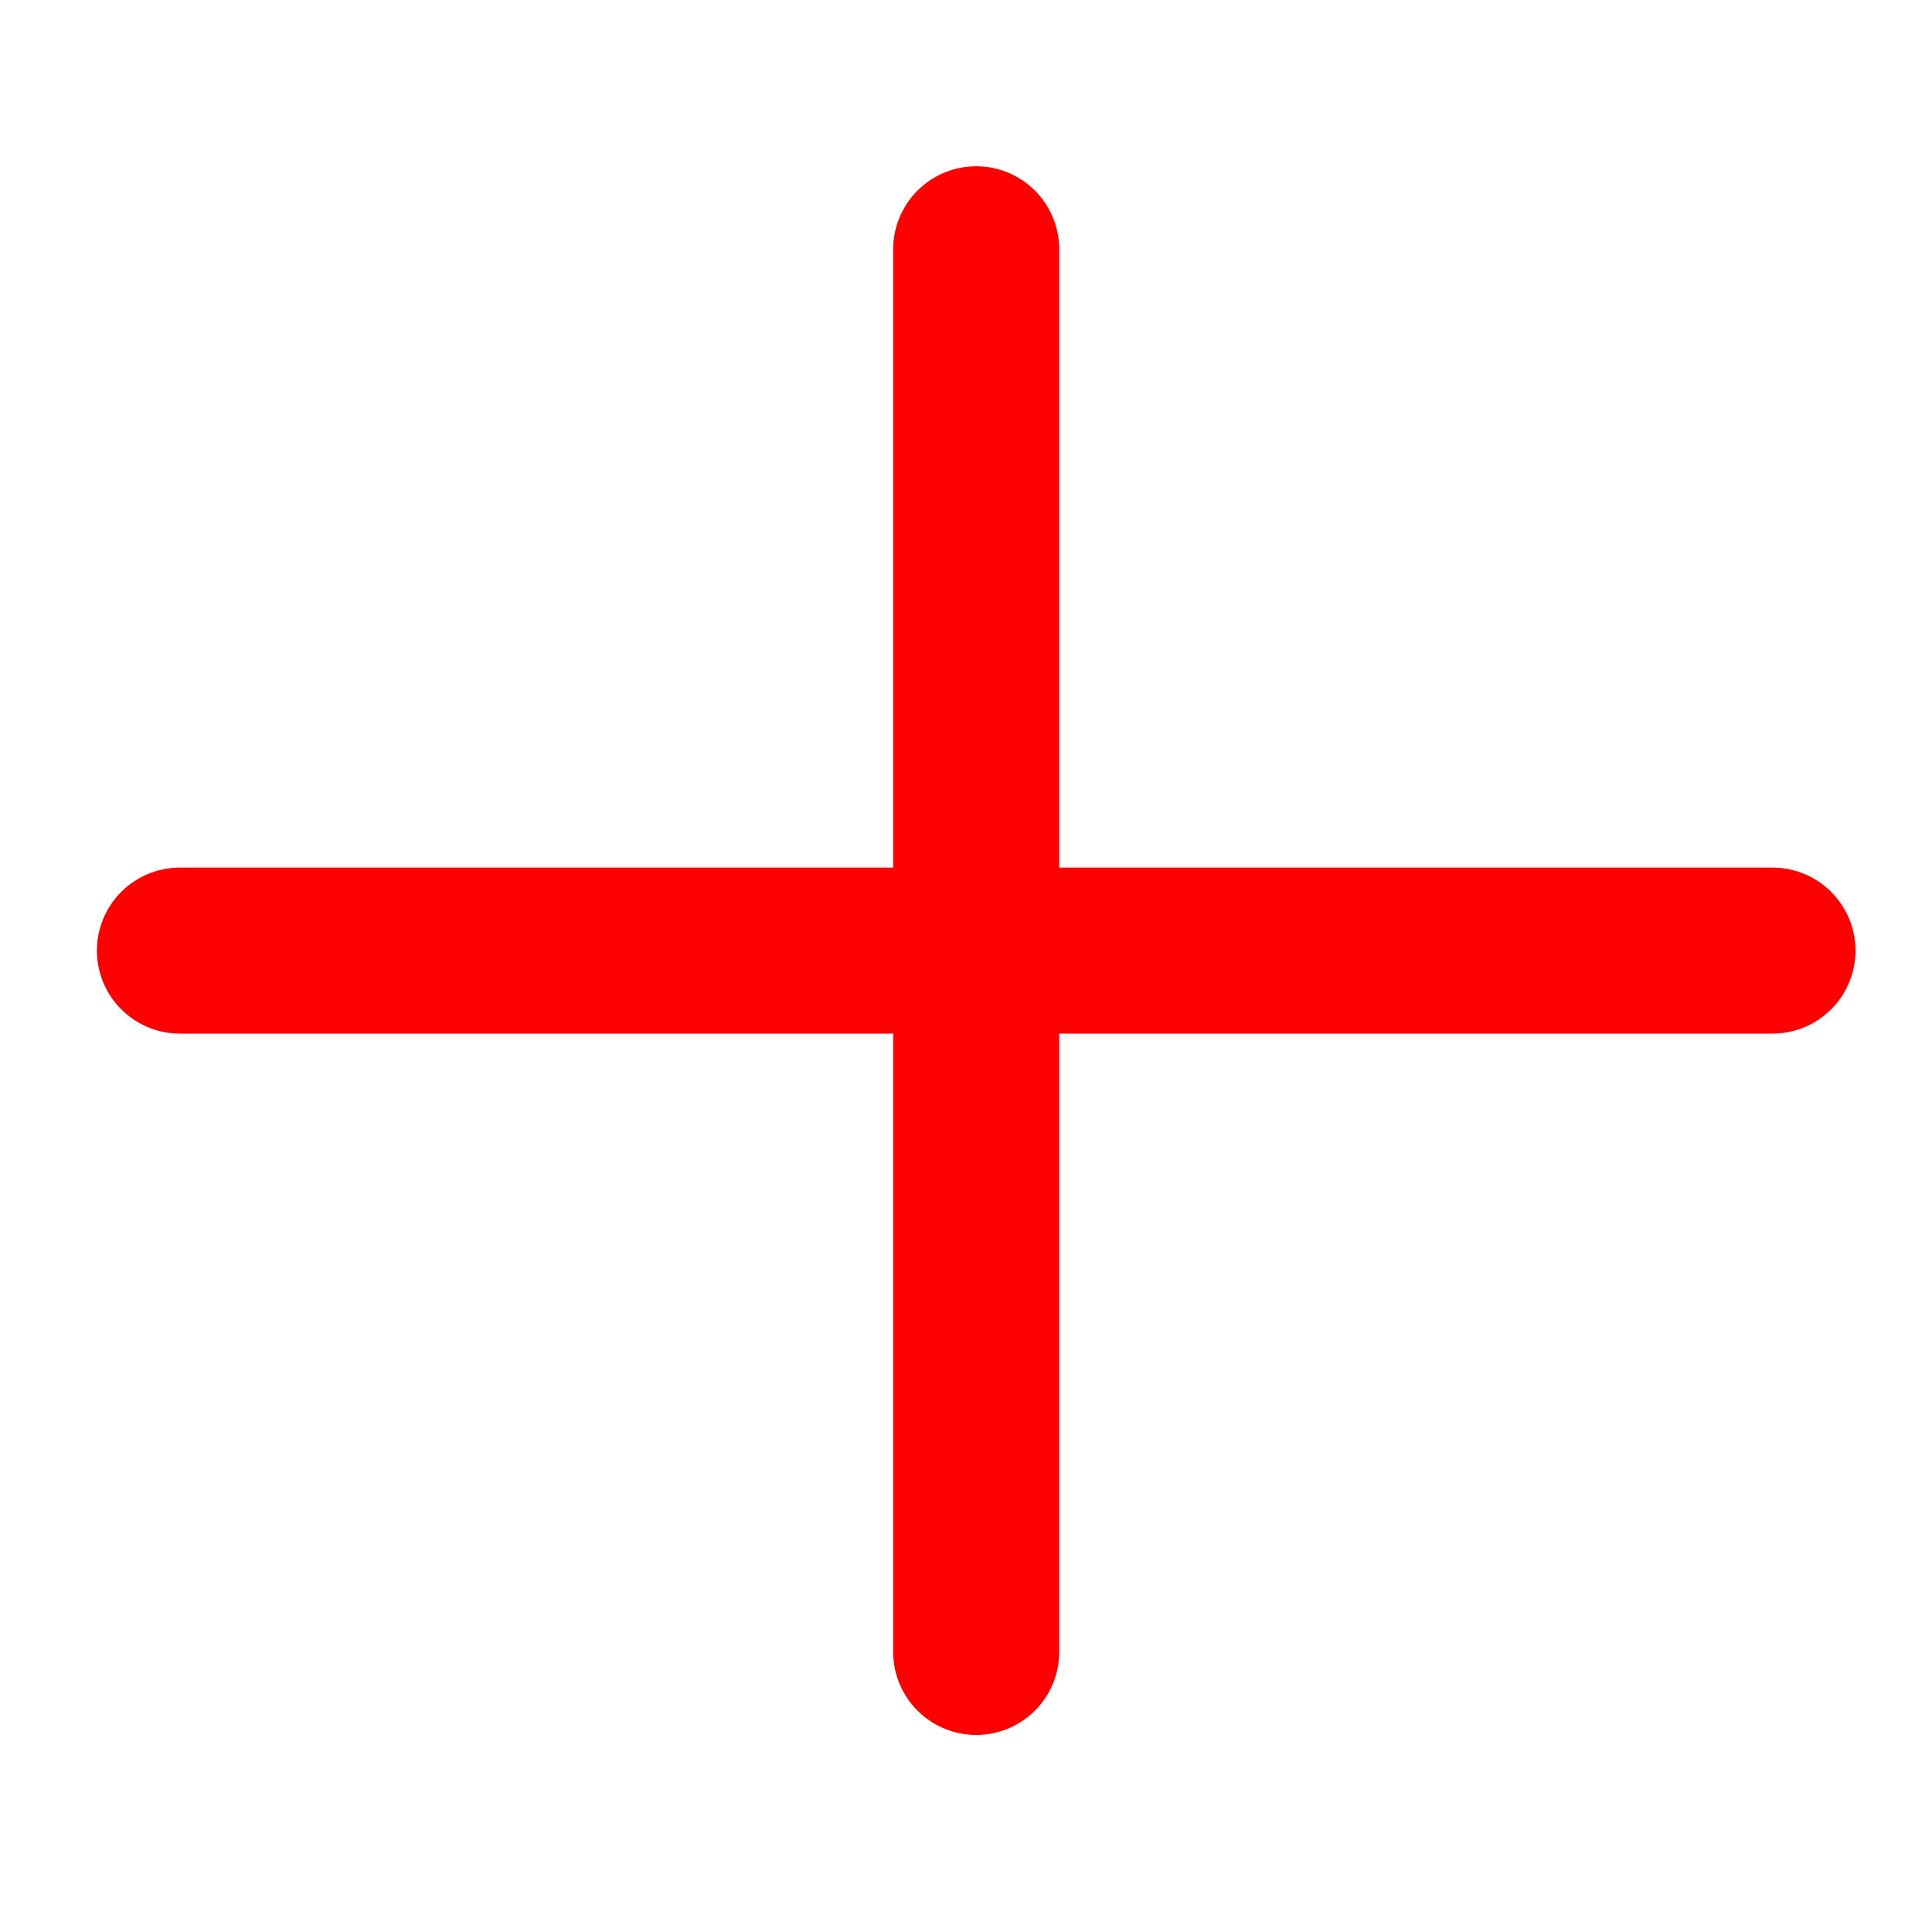
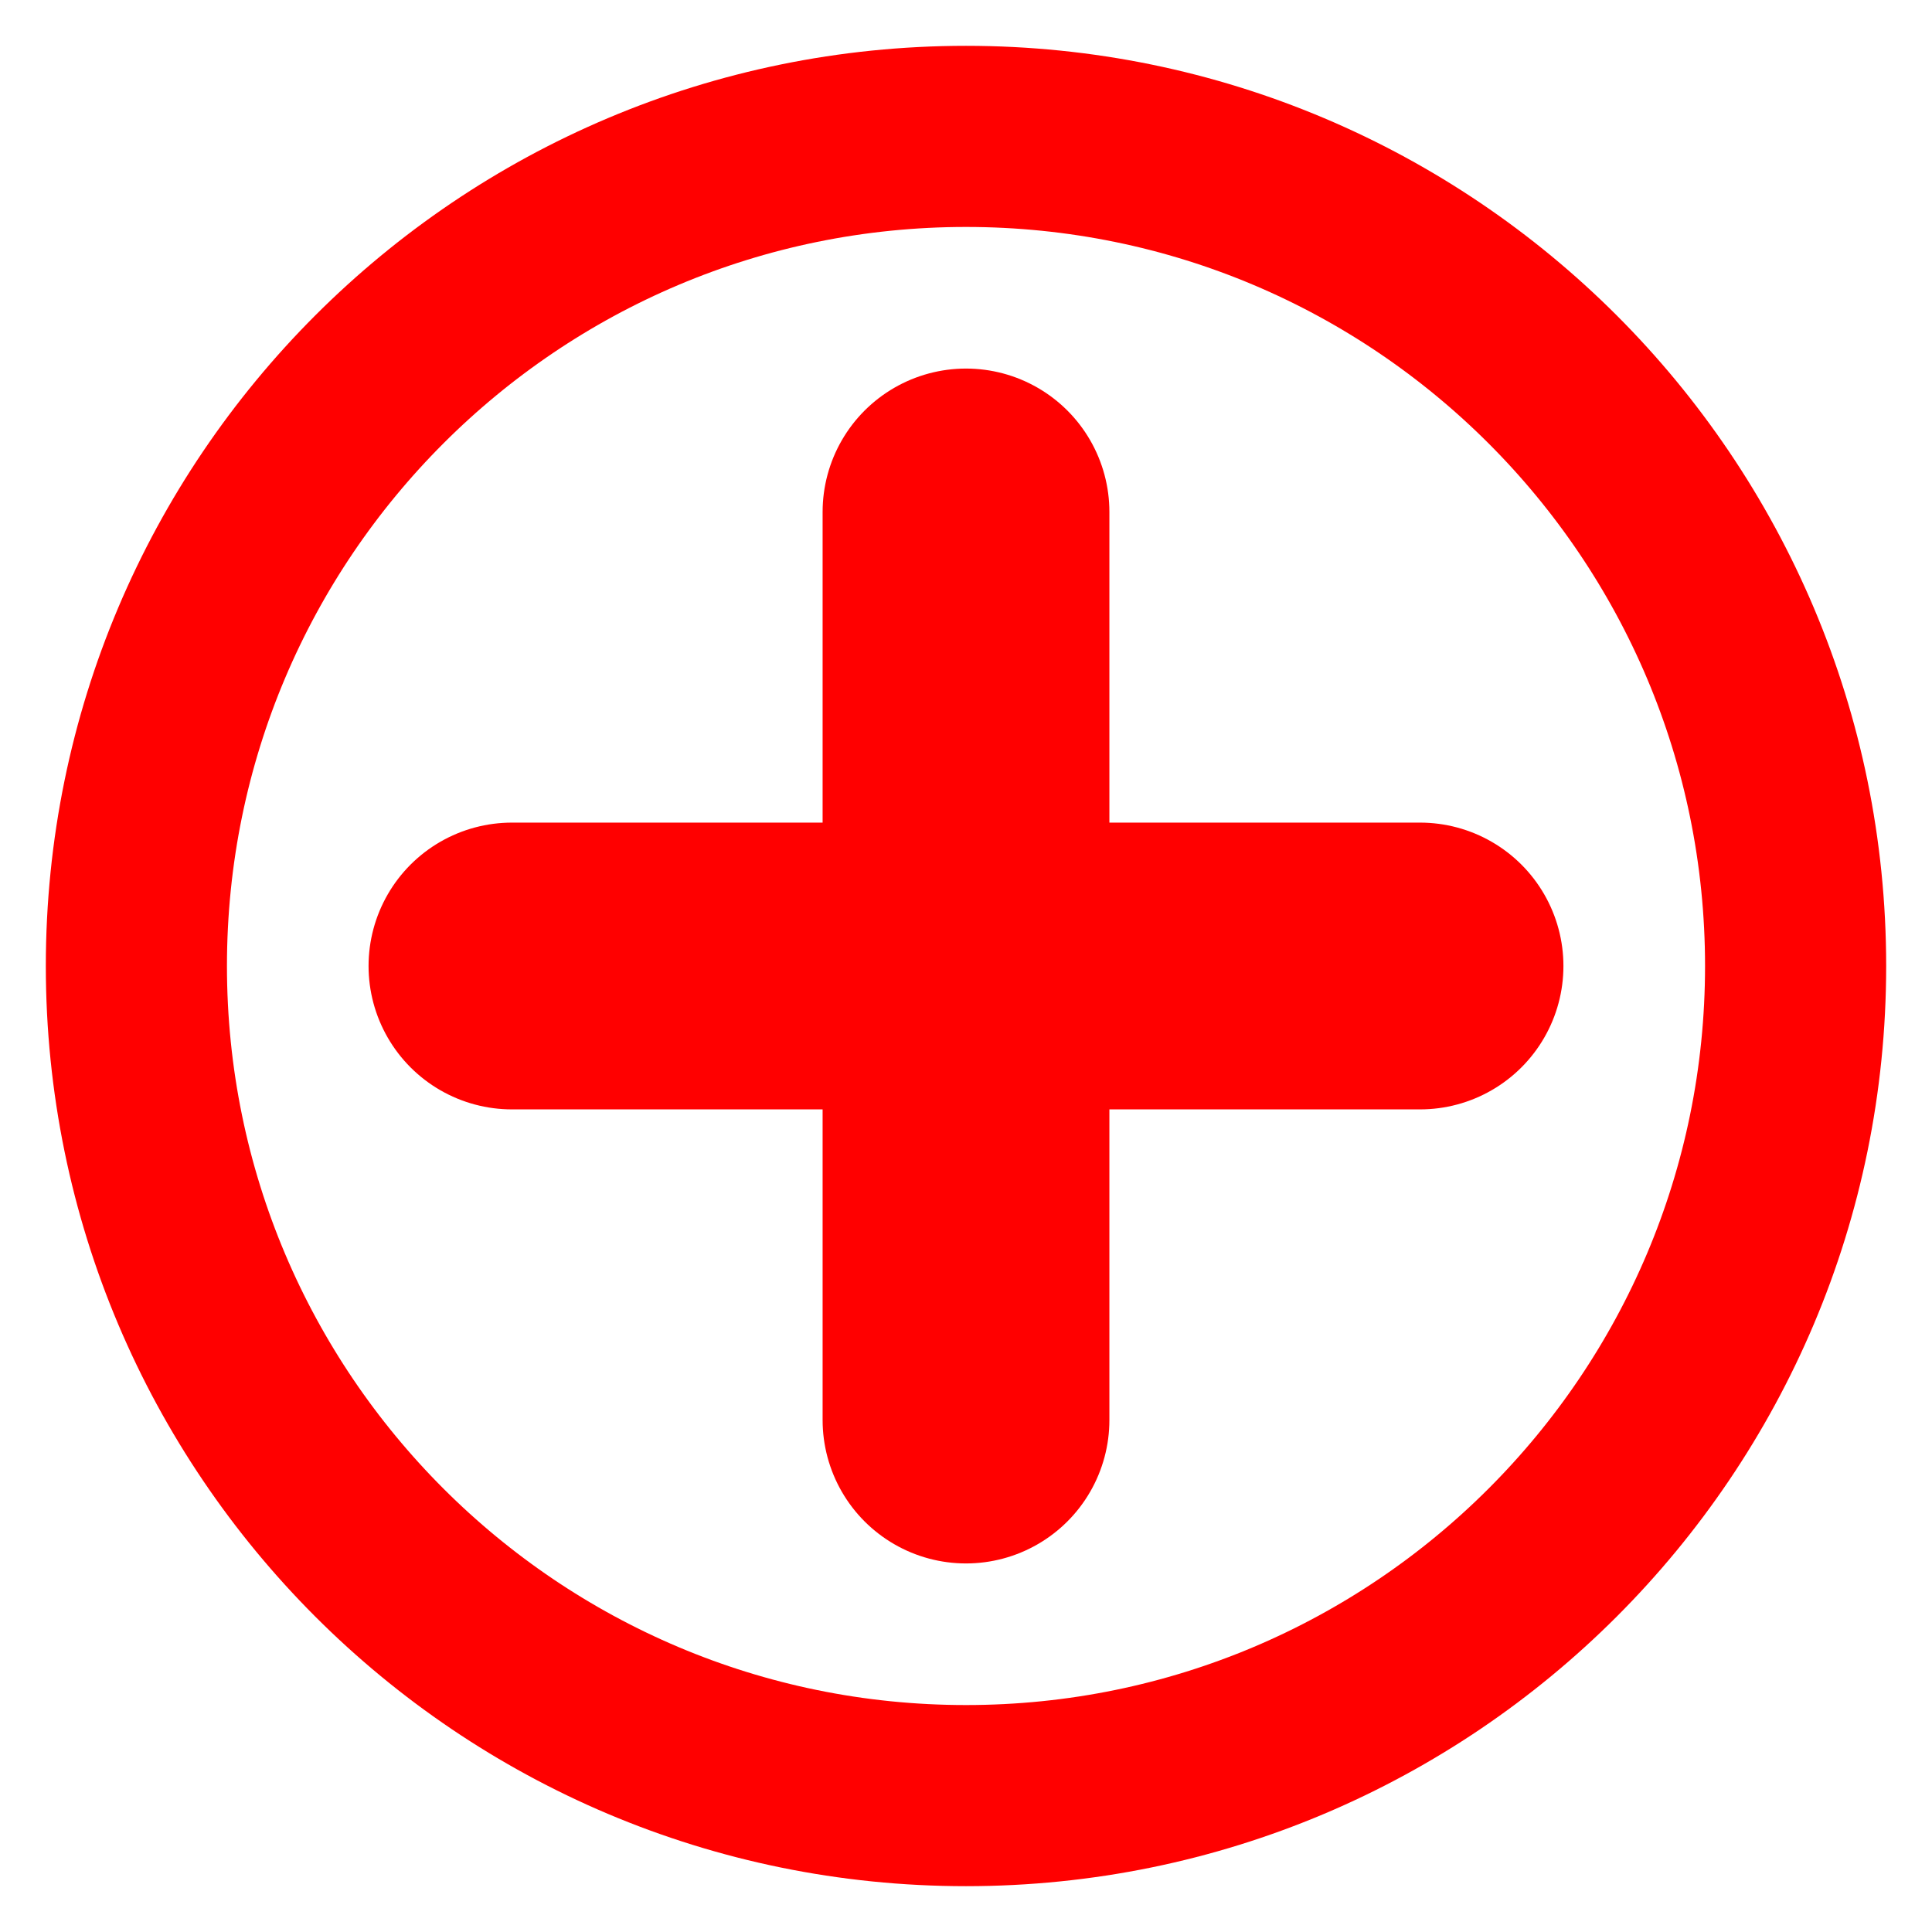
<svg xmlns="http://www.w3.org/2000/svg" version="1.1" id="Calque_1" x="0px" y="0px" width="128px" height="128px" viewBox="0 0 128 128" enable-background="new 0 0 128 128" xml:space="preserve">
  <g id="Calque_1_1_" display="none">
</g>
-   <line fill="none" stroke="#FF0000" stroke-width="11" stroke-linecap="round" stroke-linejoin="round" stroke-miterlimit="10" x1="64.674" y1="16.516" x2="64.674" y2="109.445" />
-   <line fill="none" stroke="#FF0000" stroke-width="11" stroke-linecap="round" stroke-linejoin="round" stroke-miterlimit="10" x1="117.429" y1="62.98" x2="11.919" y2="62.98" />
+   <g>
+     <line fill="none" stroke="#FF0000" stroke-width="19" stroke-linecap="round" stroke-linejoin="round" stroke-miterlimit="10" x1="94.081" y1="64" x2="33.918" y2="64" />
+     <line fill="none" stroke="#FF0000" stroke-width="19" stroke-linecap="round" stroke-linejoin="round" stroke-miterlimit="10" x1="64" y1="33.918" x2="64" y2="94.082" />
+   </g>
+   <circle fill="none" stroke="#FF0000" stroke-width="12" stroke-miterlimit="10" cx="64" cy="64" r="54.964" />
</svg>
